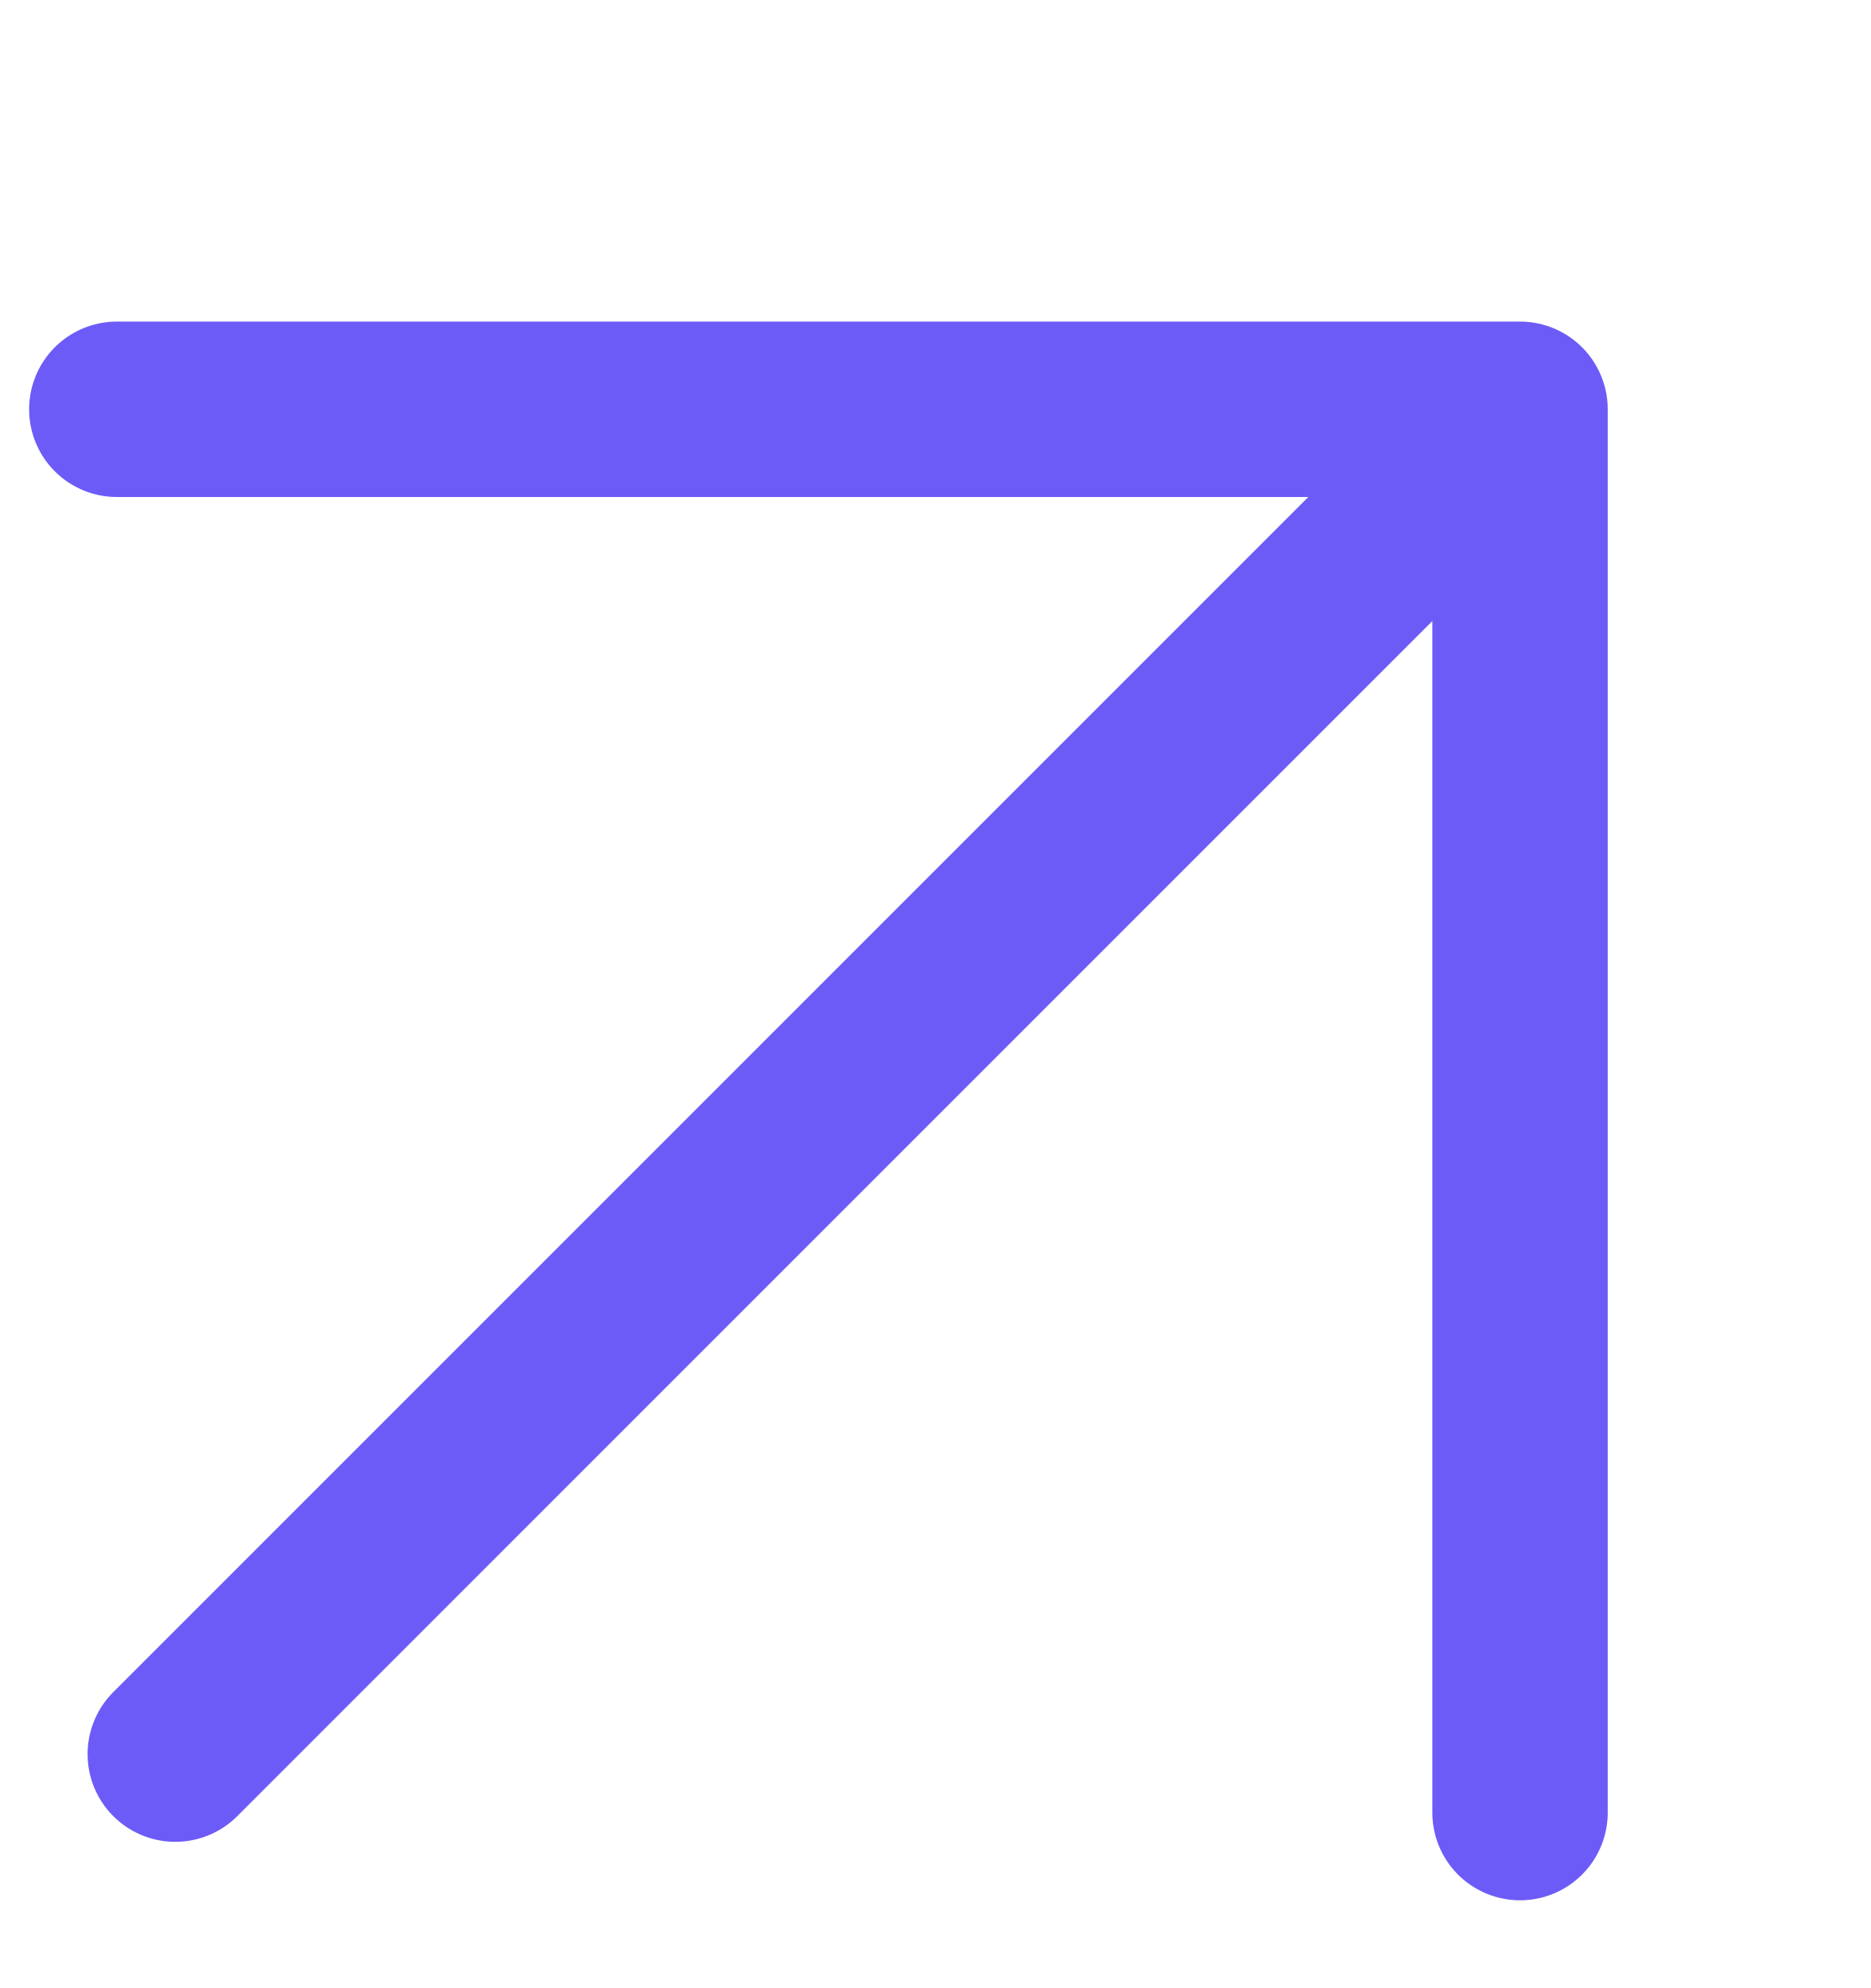
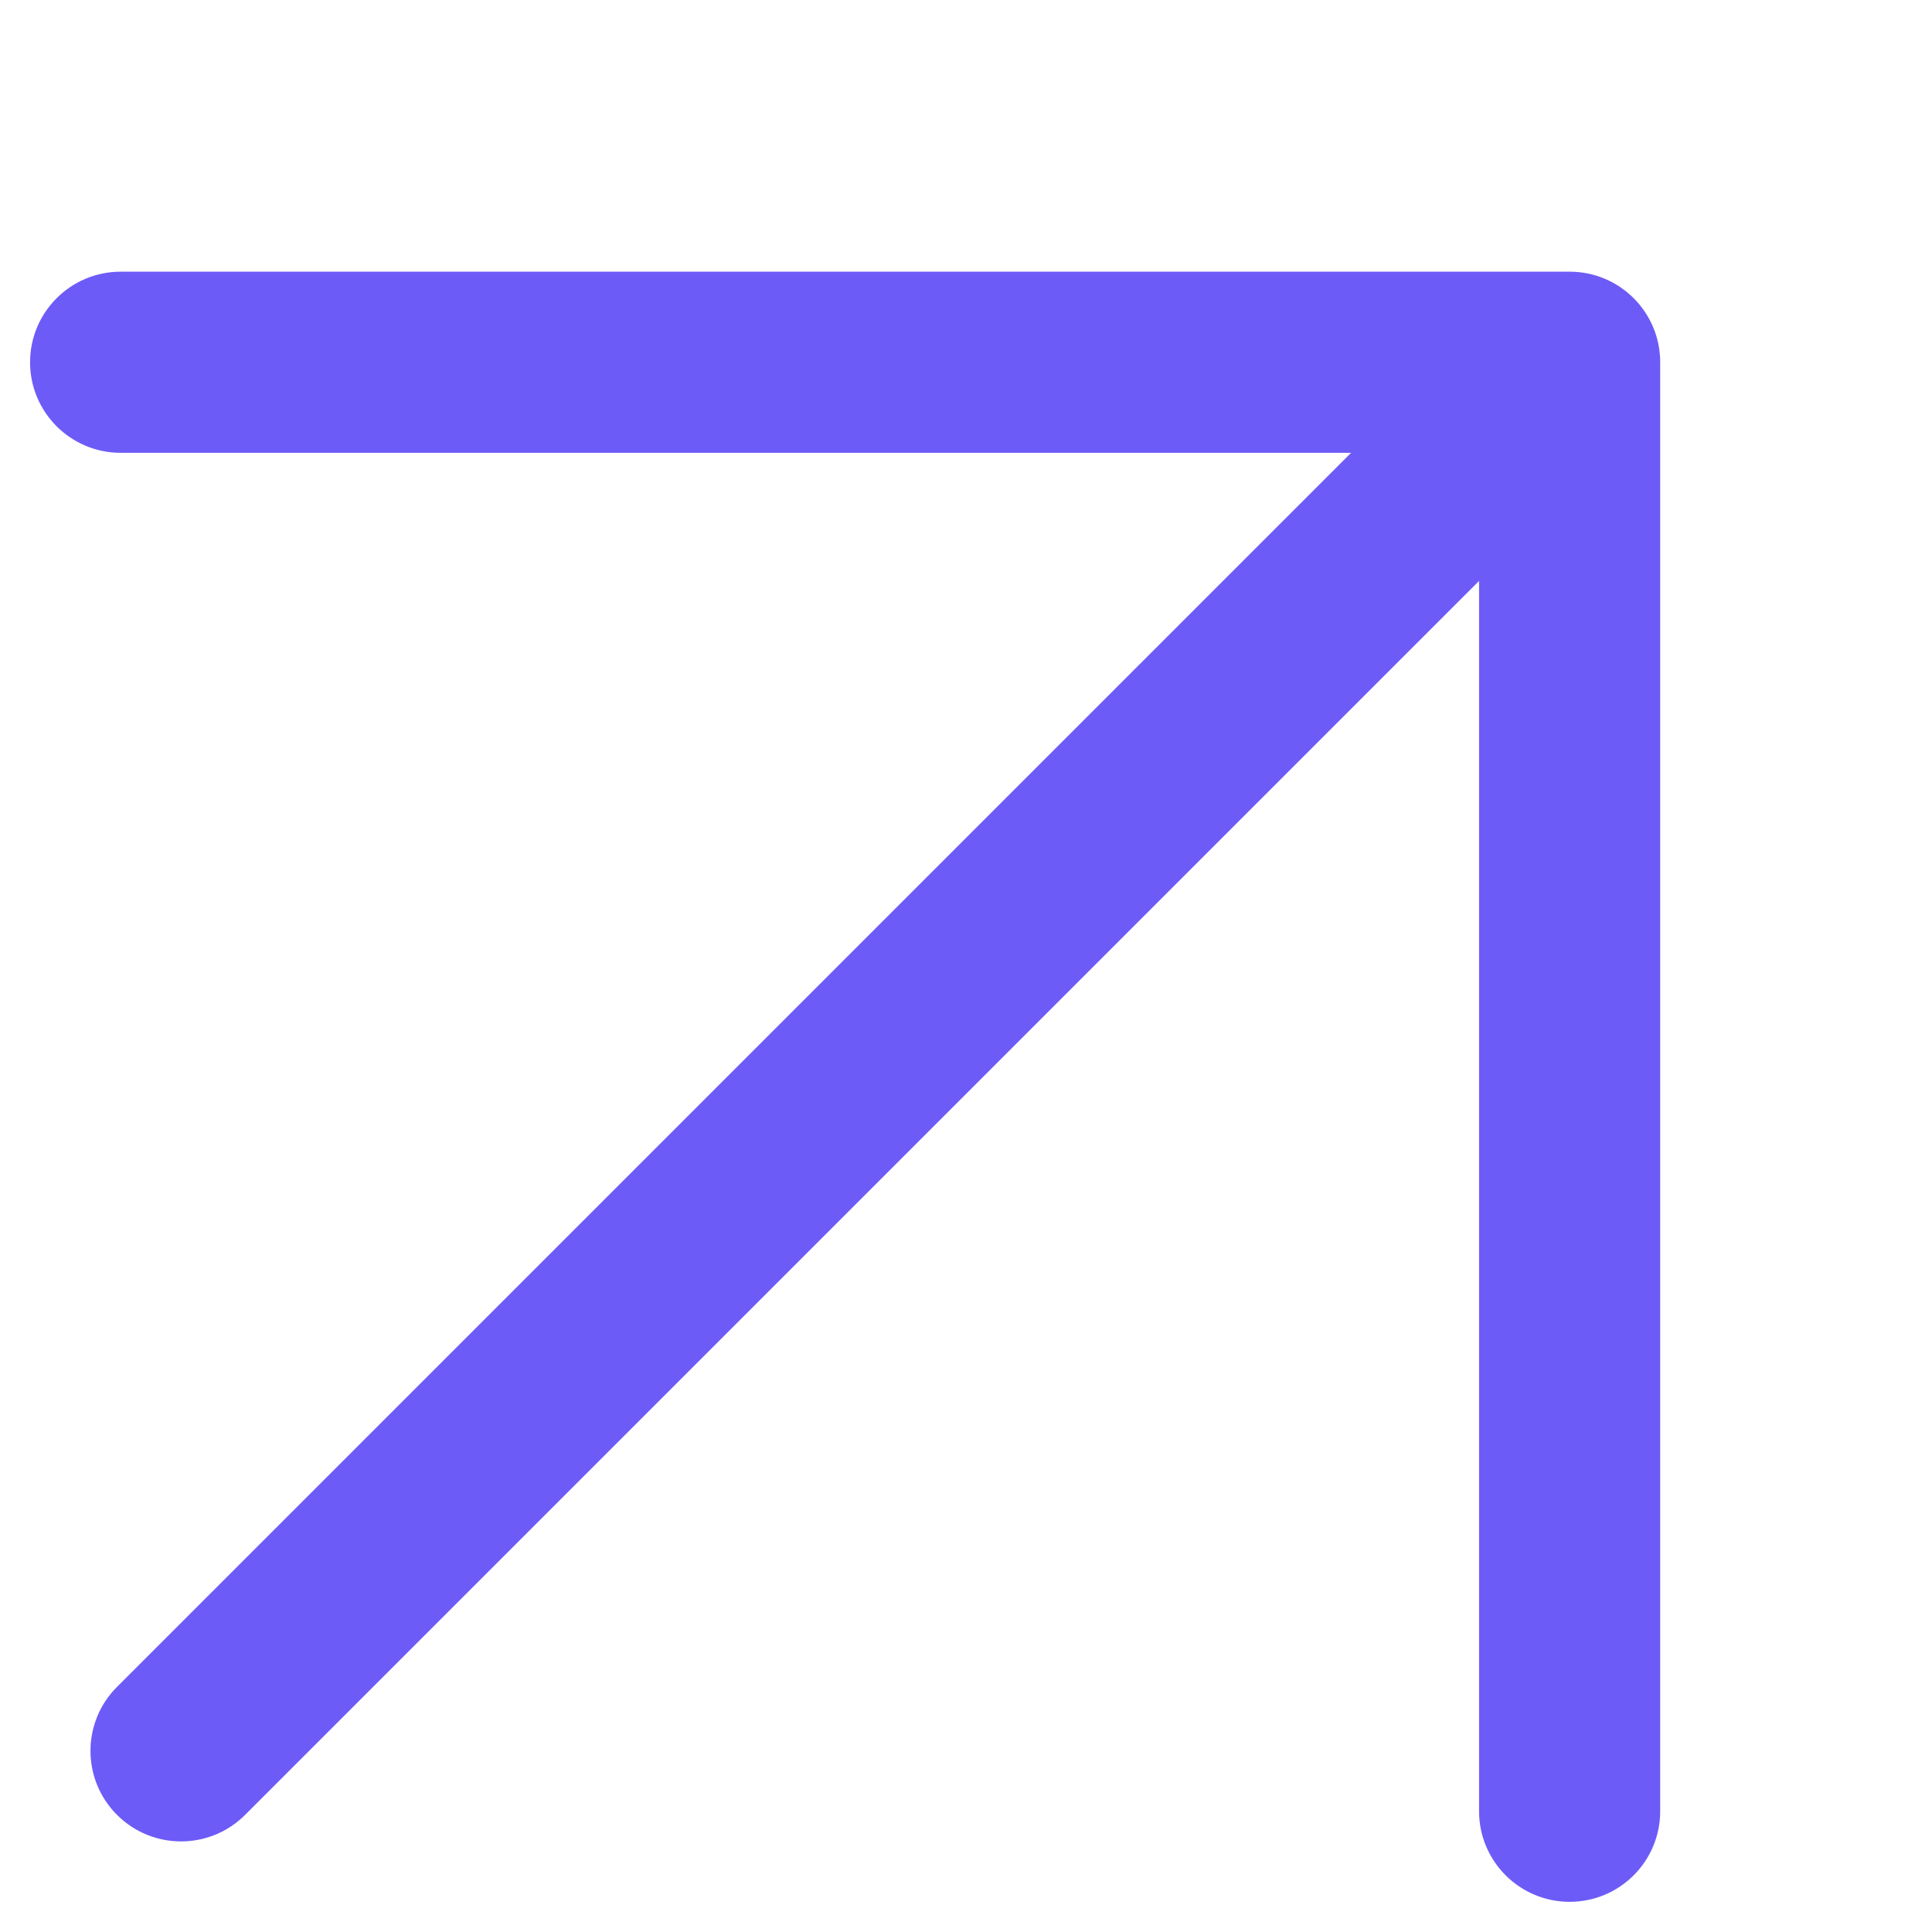
- <svg xmlns="http://www.w3.org/2000/svg" width="16" height="17" viewBox="0 0 16 17" fill="none">
-   <path d="M0.999 3.5H12.999M12.999 3.5V15.5M12.999 3.5L1.499 15" stroke="#6D5BF7" stroke-width="1.5" stroke-linecap="round" stroke-linejoin="round" />
+ <svg xmlns="http://www.w3.org/2000/svg" width="16" height="16" viewBox="0 0 16 16" fill="none">
+   <path fill-rule="evenodd" clip-rule="evenodd" d="M0.249 3C0.249 2.586 0.585 2.25 0.999 2.25H12.999C13.414 2.25 13.749 2.586 13.749 3V15C13.749 15.414 13.414 15.75 12.999 15.75C12.585 15.75 12.249 15.414 12.249 15V4.811L2.03 15.03C1.737 15.323 1.262 15.323 0.969 15.03C0.676 14.737 0.676 14.263 0.969 13.97L11.189 3.75H0.999C0.585 3.75 0.249 3.414 0.249 3Z" fill="#6D5BF7" />
</svg>
